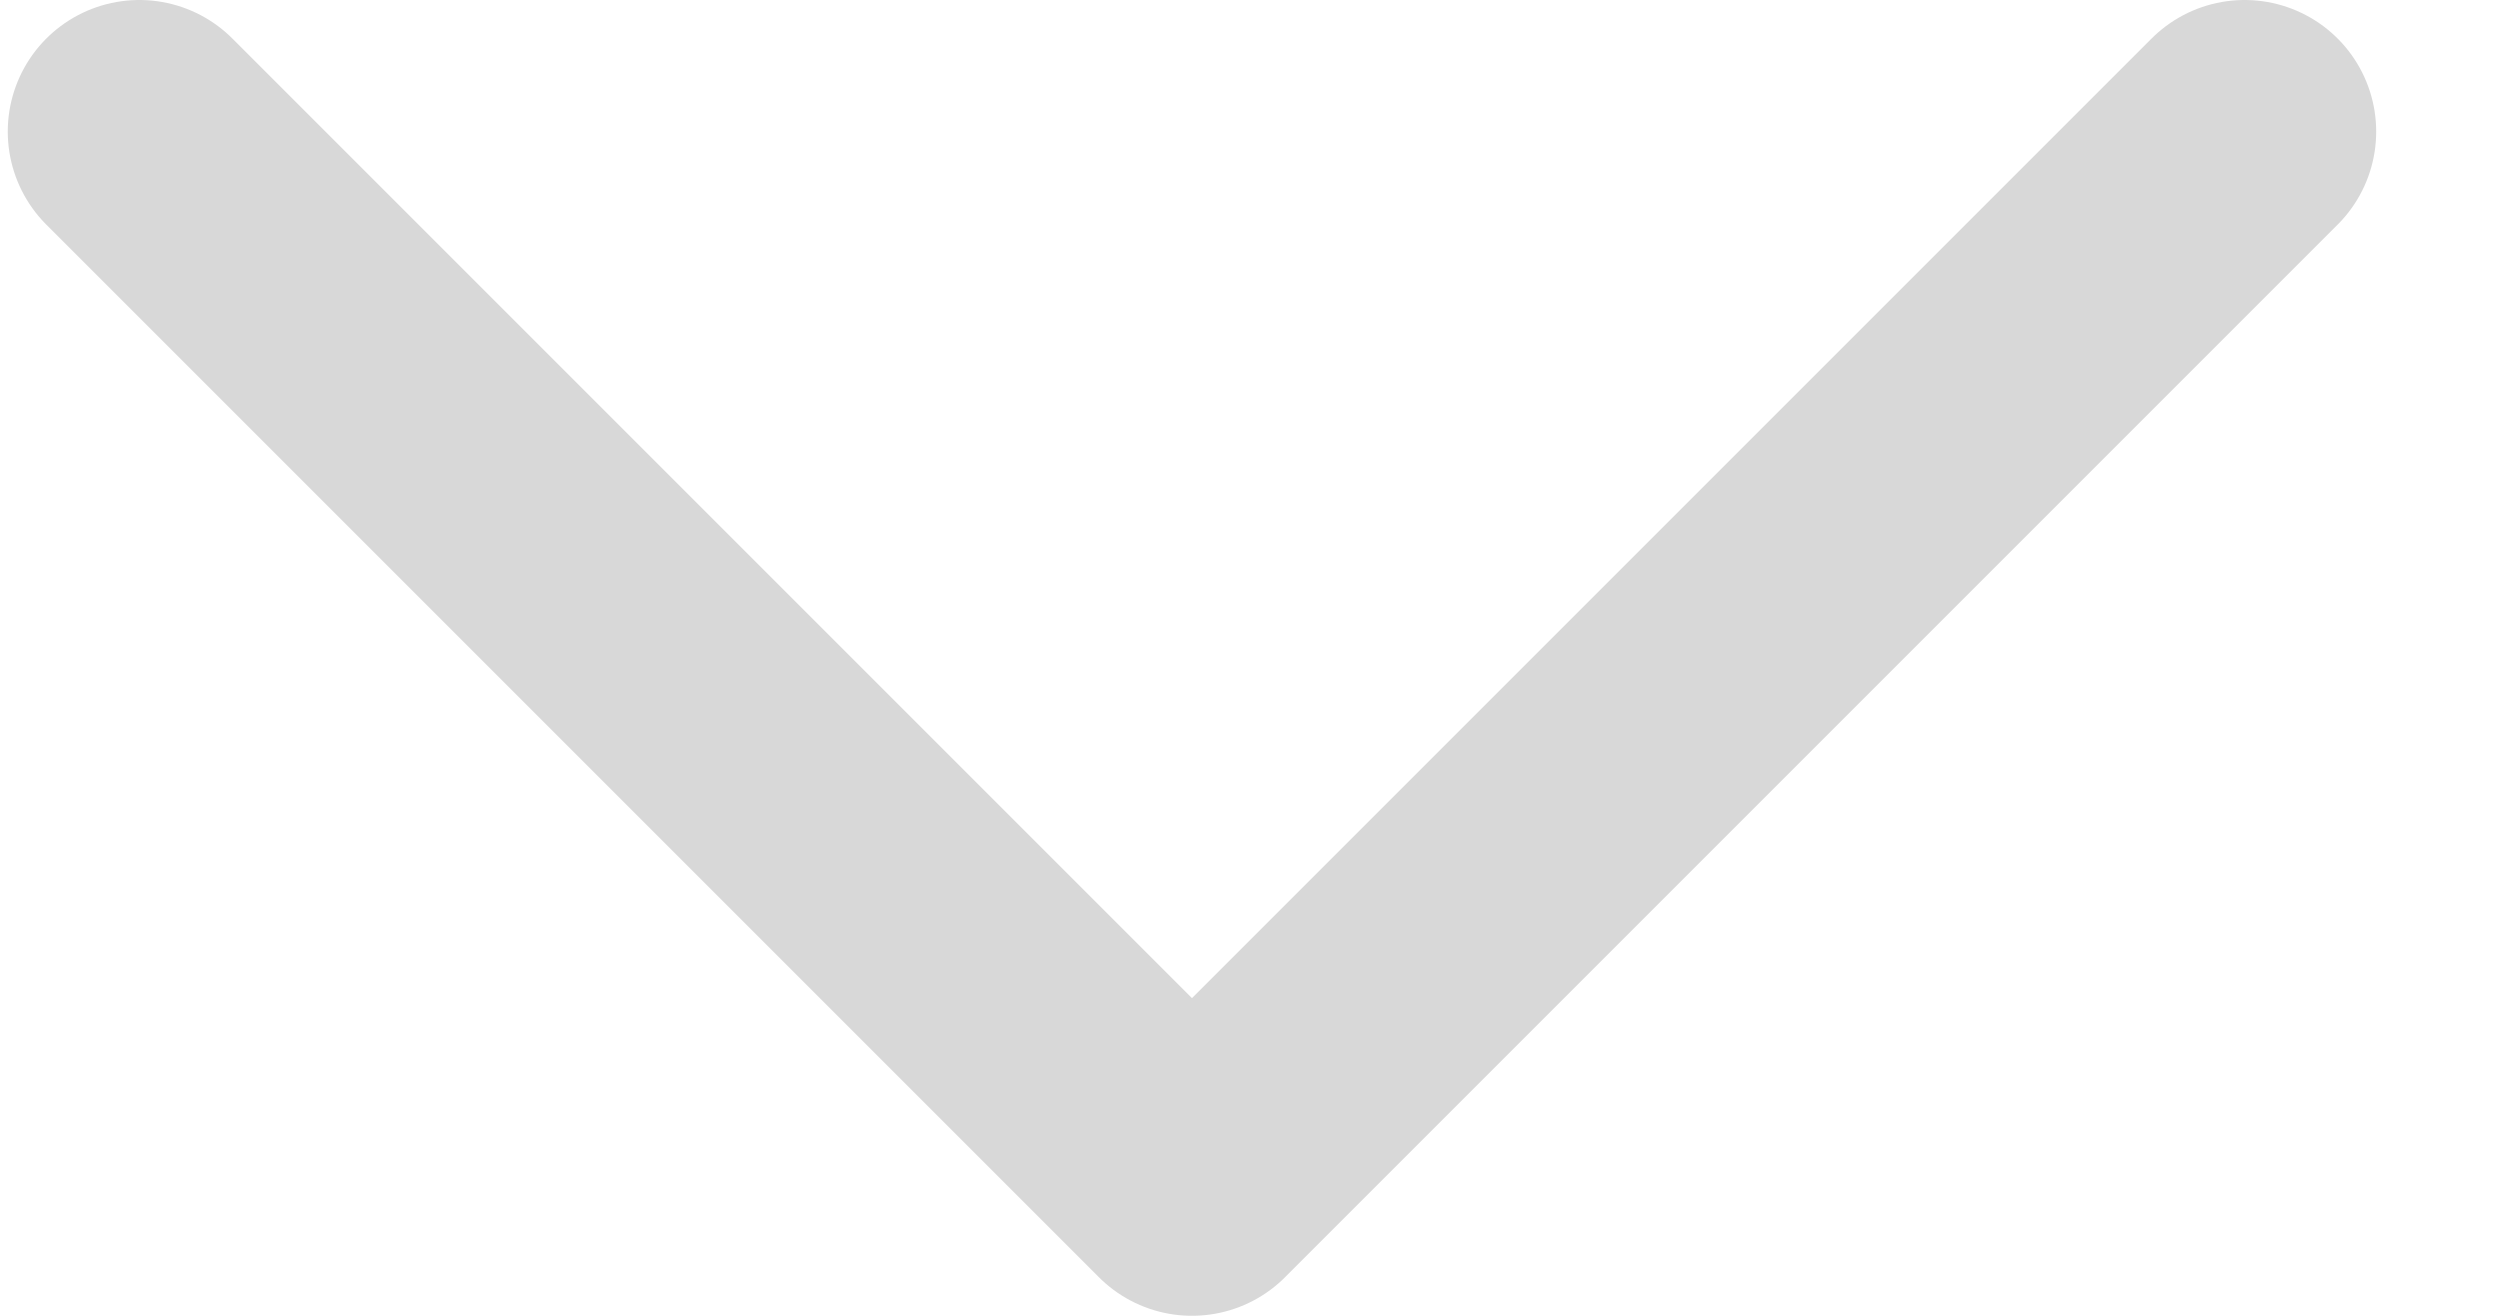
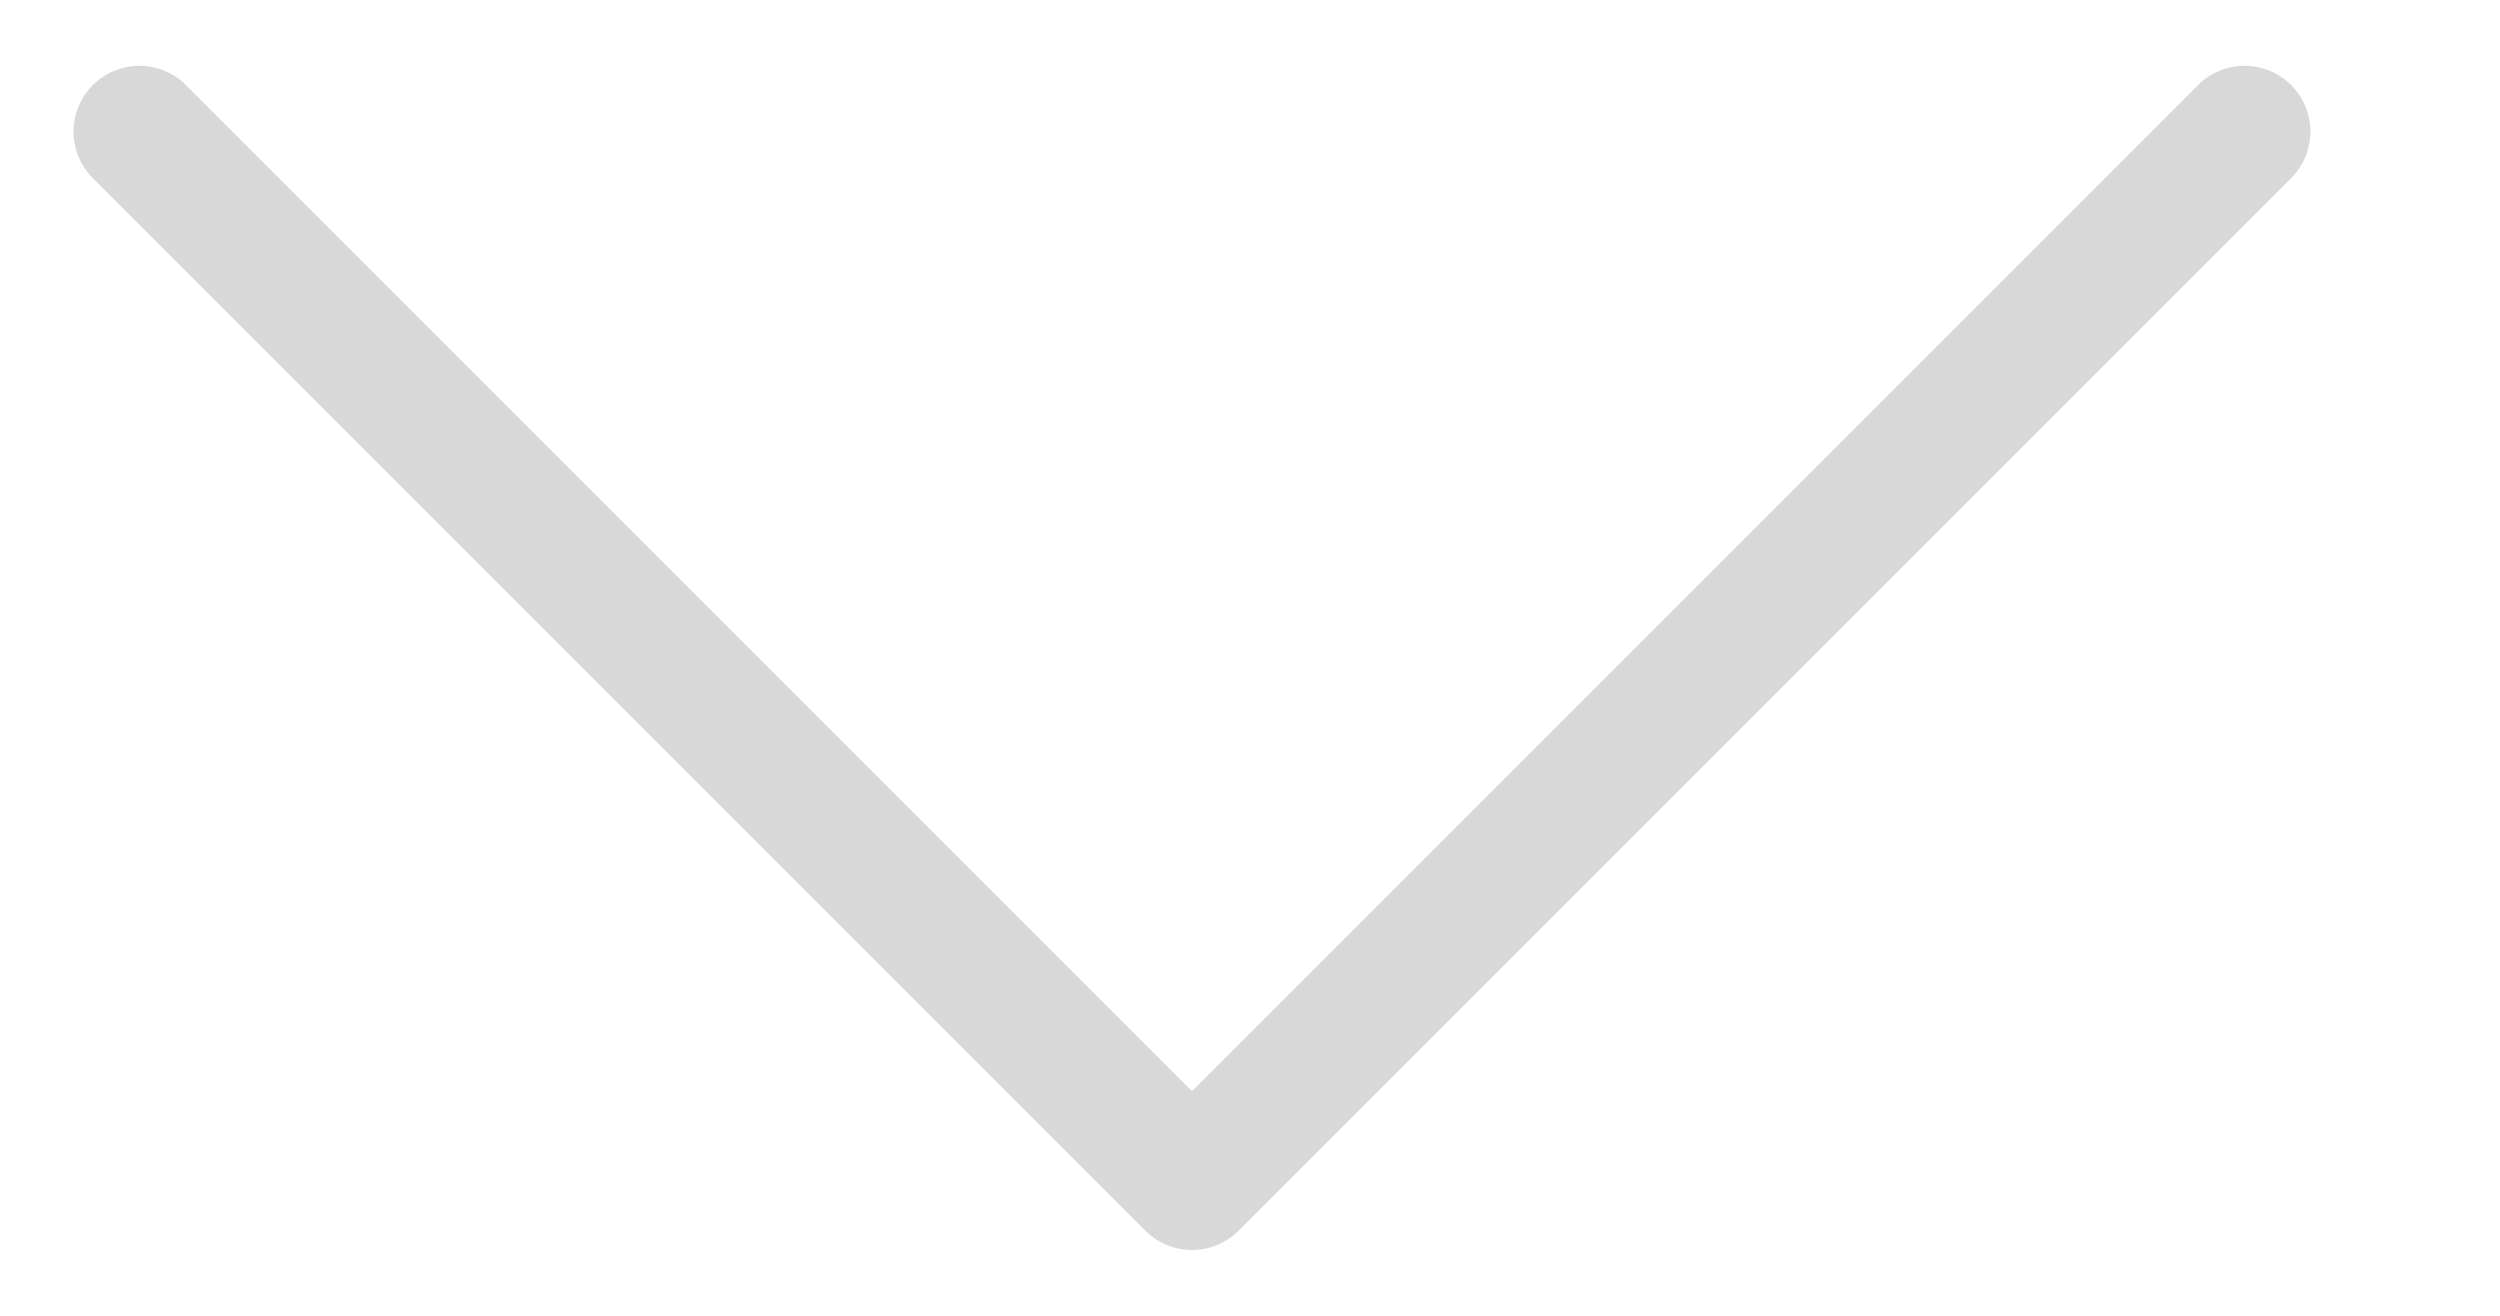
<svg xmlns="http://www.w3.org/2000/svg" width="19" height="10" viewBox="0 0 19 10" fill="none">
-   <path d="M1.059 1L9.059 9L17.059 1" stroke="#D8D8D8" stroke-width="2" stroke-linecap="round" stroke-linejoin="round" />
+   <path d="M1.059 1L9.059 9L17.059 1" stroke="#D8D8D8" stroke-linecap="round" stroke-linejoin="round" />
</svg>
